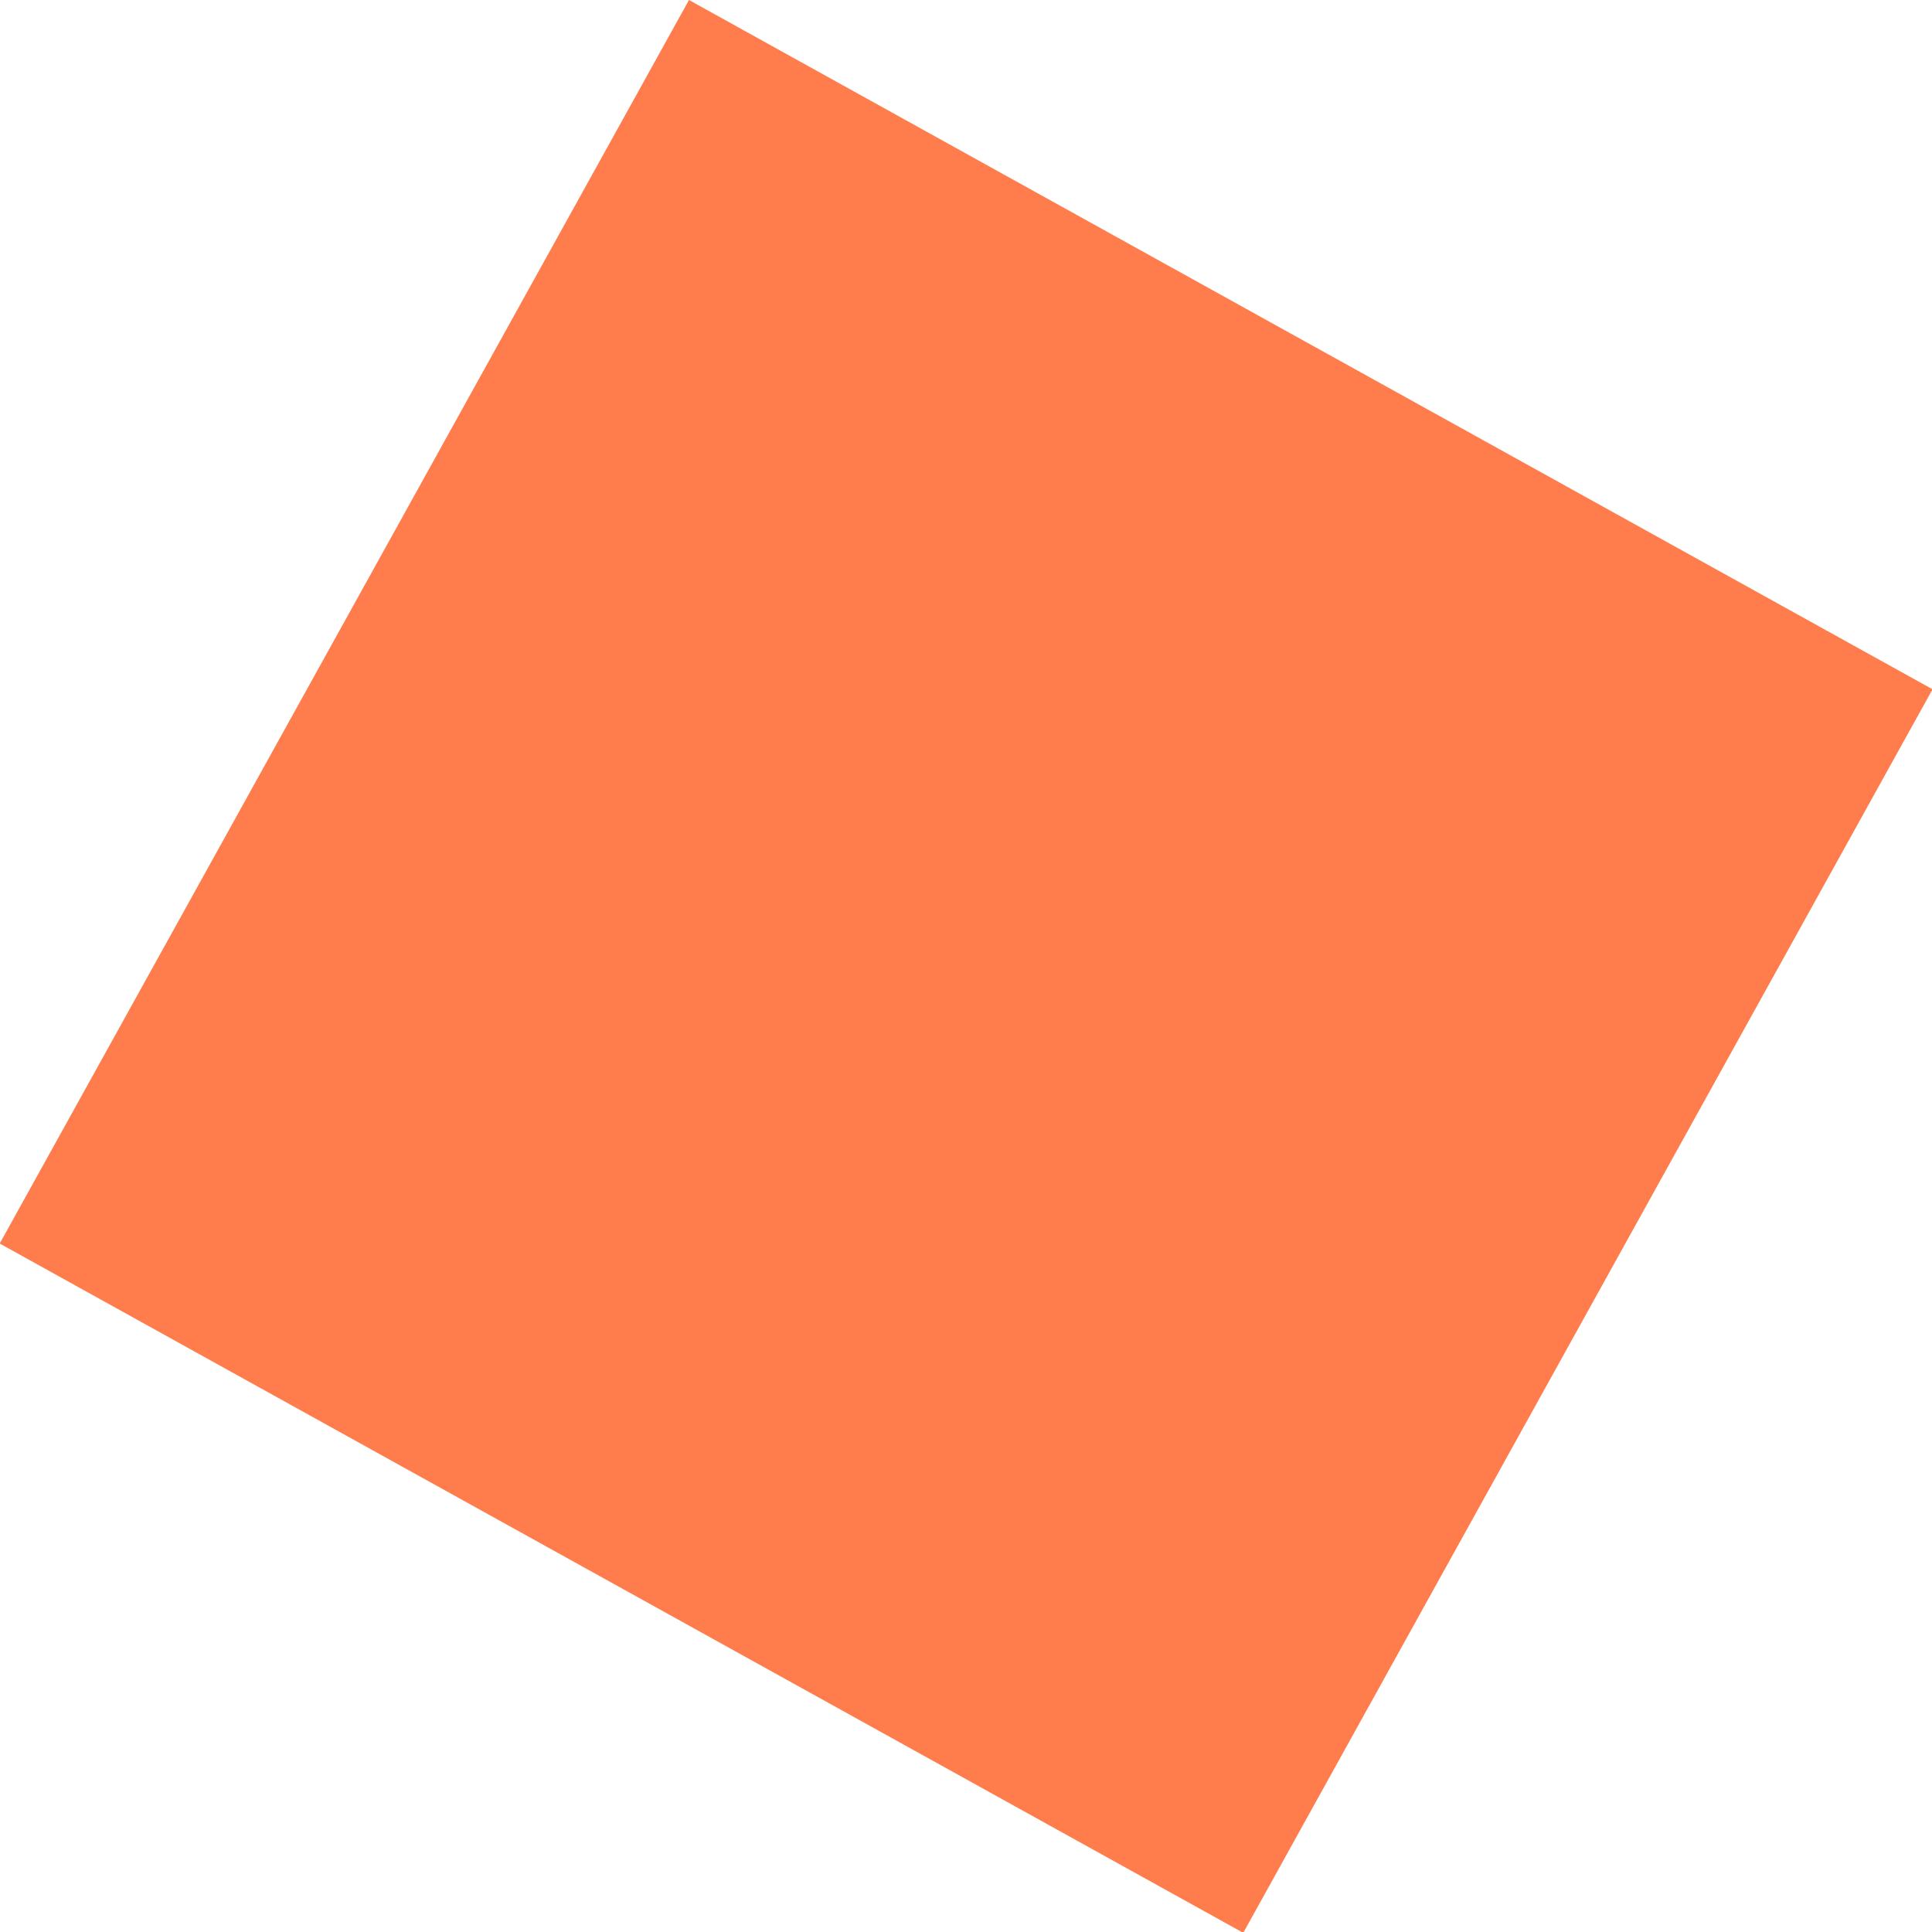
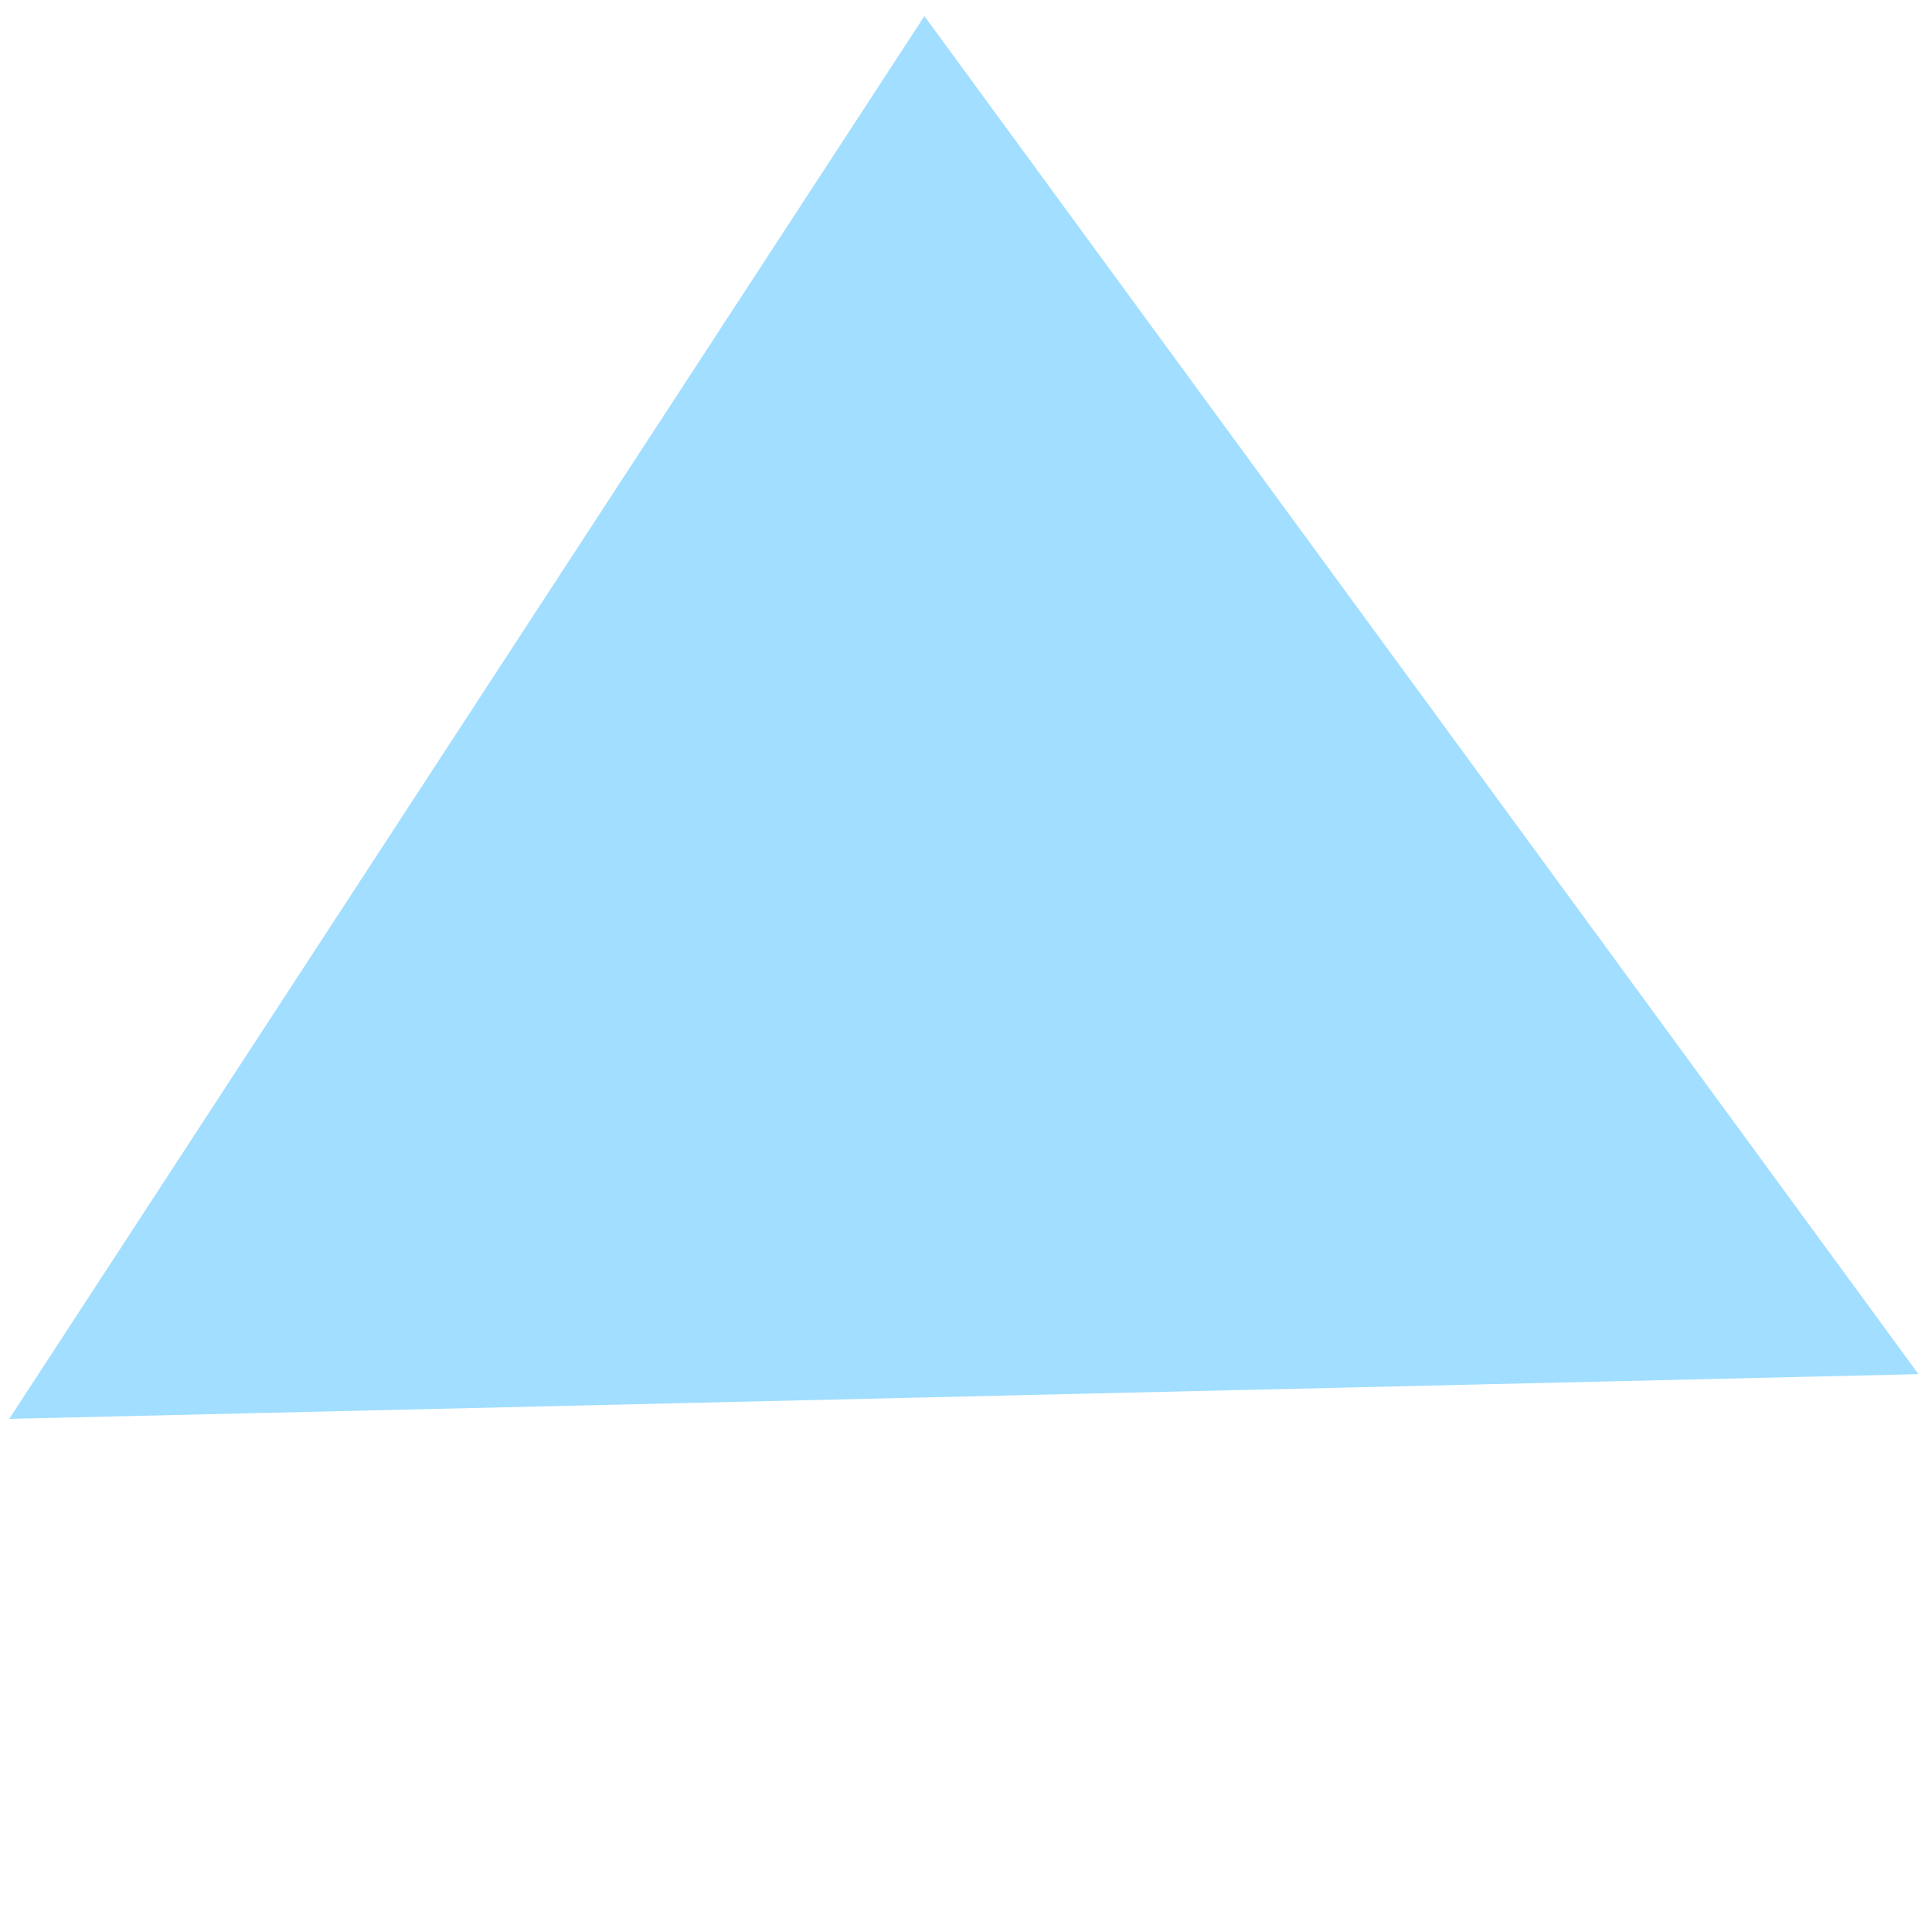
- <svg xmlns="http://www.w3.org/2000/svg" width="87.003" height="87.003" viewBox="0 0 87.003 87.003">
-   <rect id="Rectangle_565" data-name="Rectangle 565" width="64" height="64" transform="matrix(0.875, 0.485, -0.485, 0.875, 31.027, 0)" fill="#FF4500" opacity="0.7" />
+ <svg xmlns="http://www.w3.org/2000/svg" xmlns:ns1="https://boxy-svg.com" width="87.003" height="87.003" viewBox="0 0 87.003 87.003">
+   <path d="M 4.703 -0.086 L 47.703 62.102 L -38.297 62.102 L 4.703 -0.086 Z" style="fill: rgb(161, 222, 255);" transform="matrix(0.999725, -0.023431, 0.028557, 0.999605, 36.92925, 0.920544)" ns1:shape="triangle -38.297 -0.086 86 62.188 0.5 0 1@1049fed8" />
</svg>
